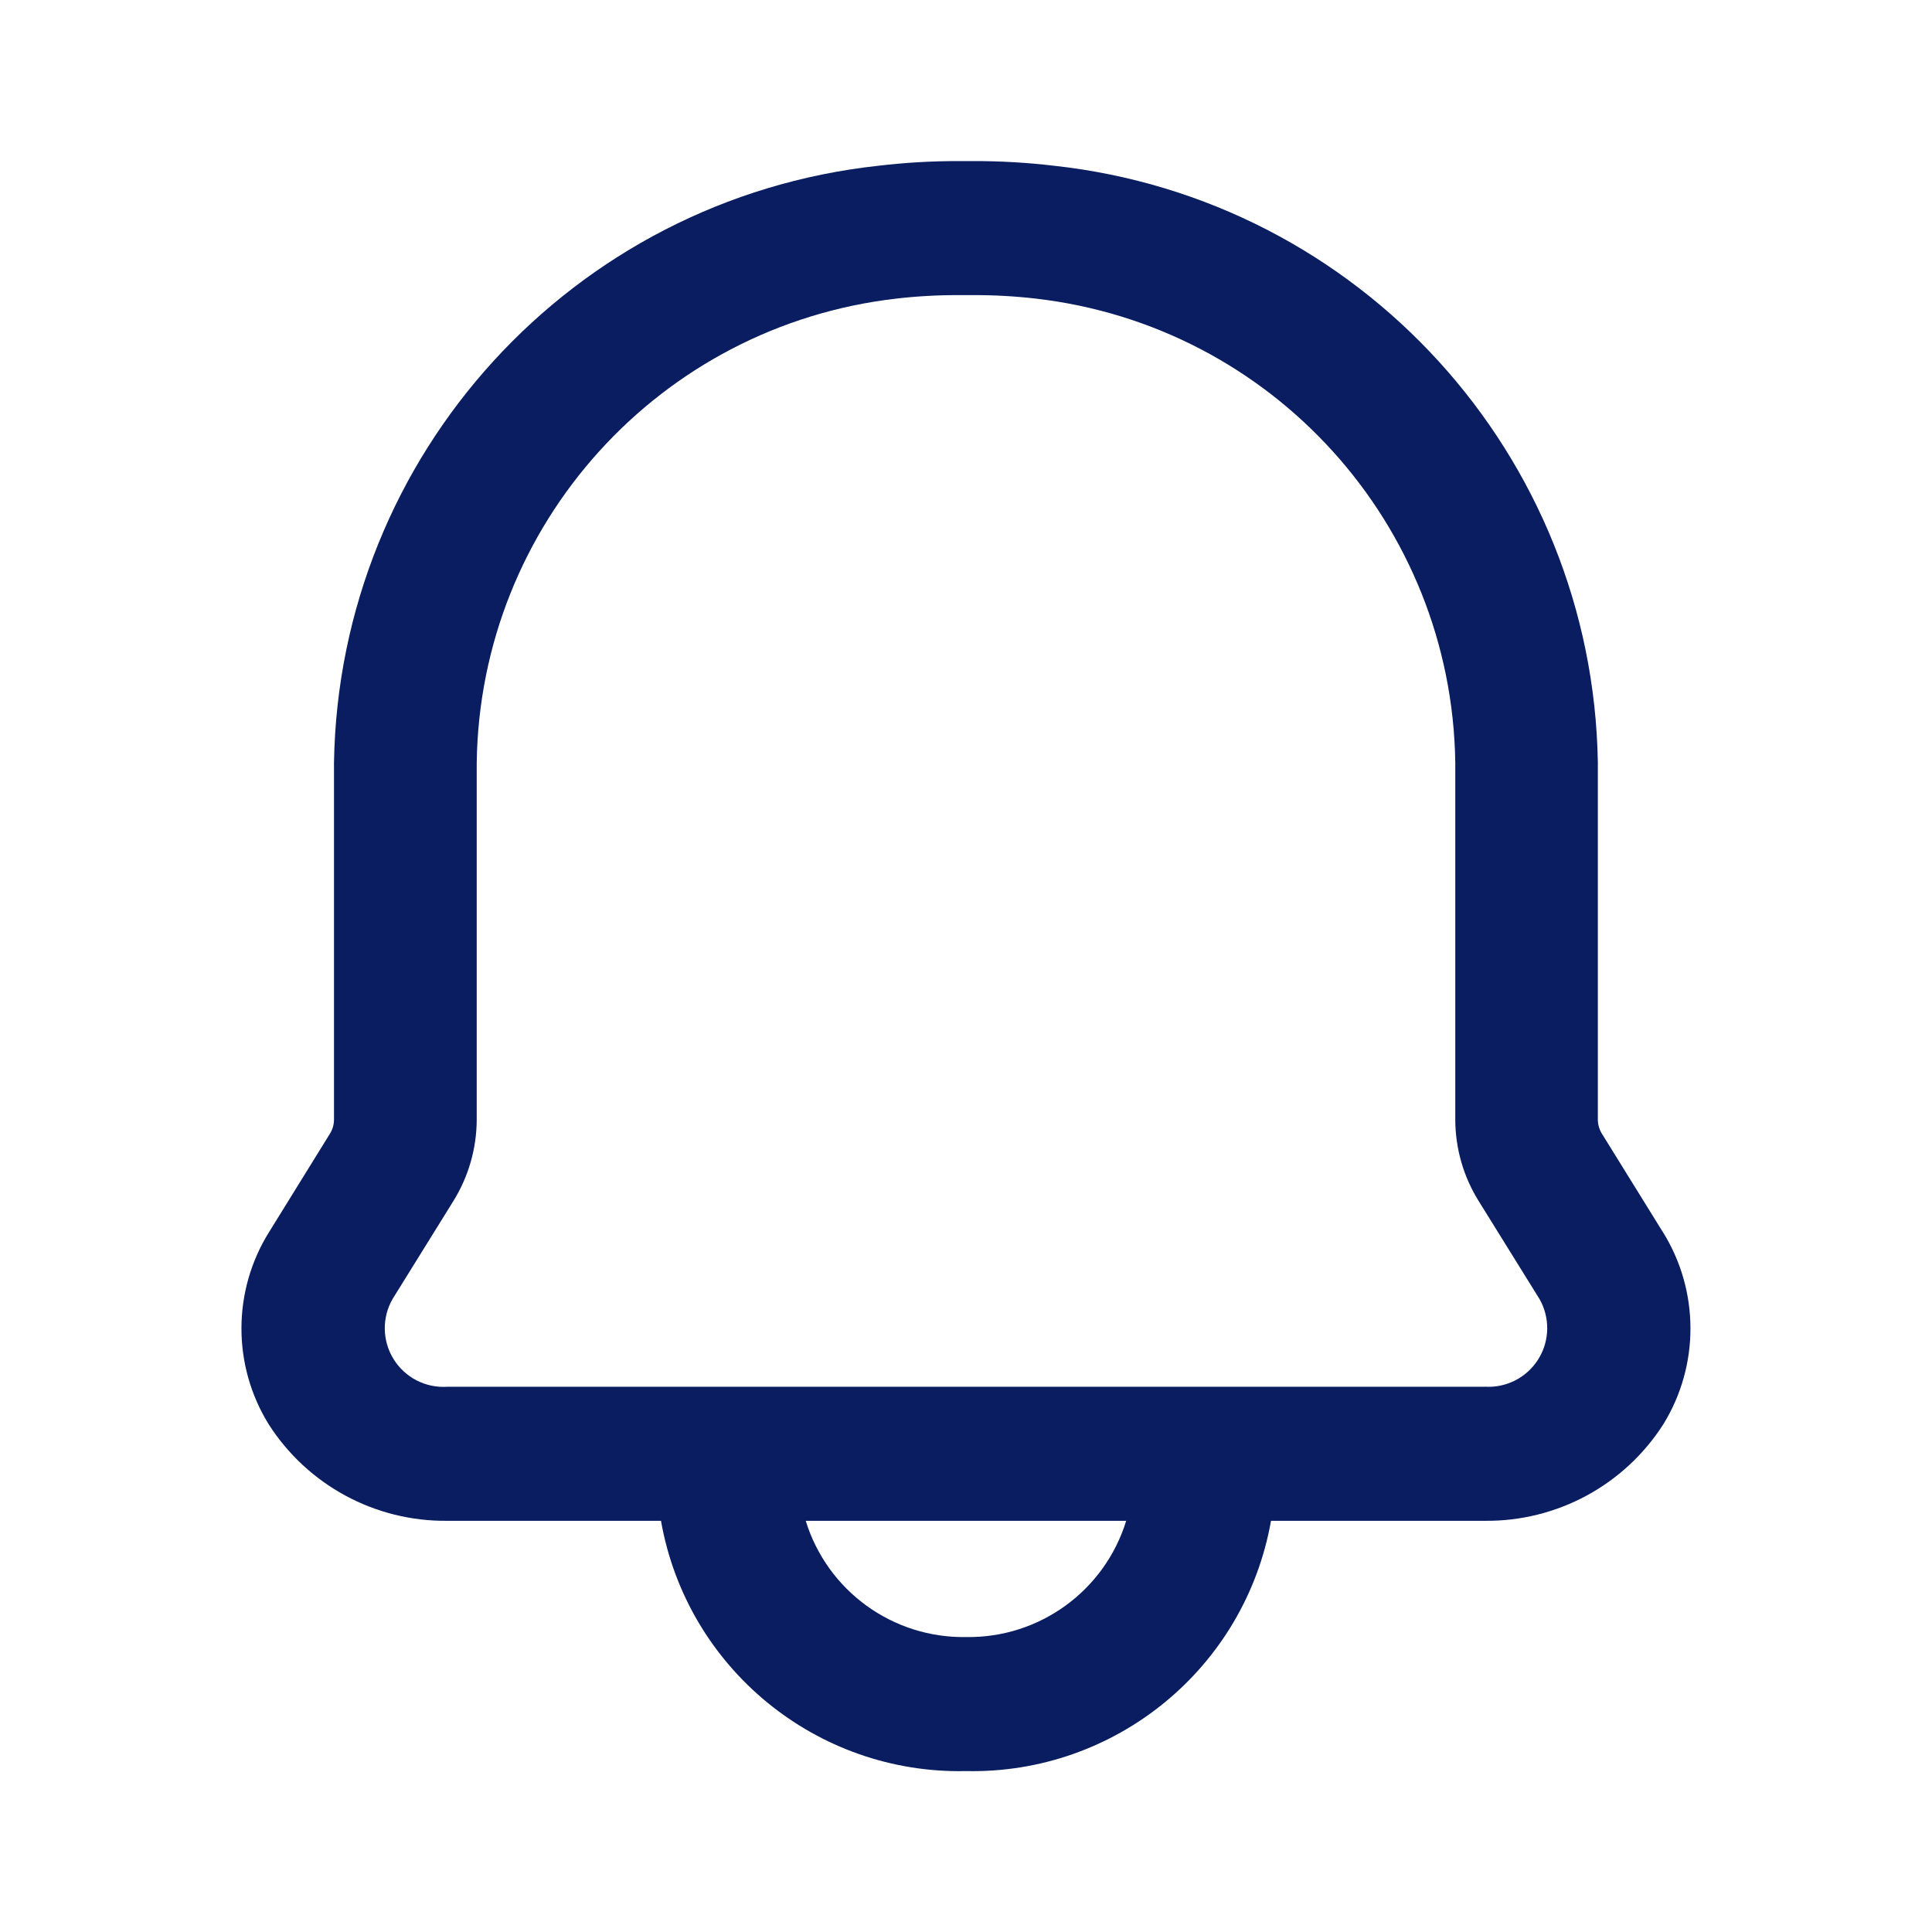
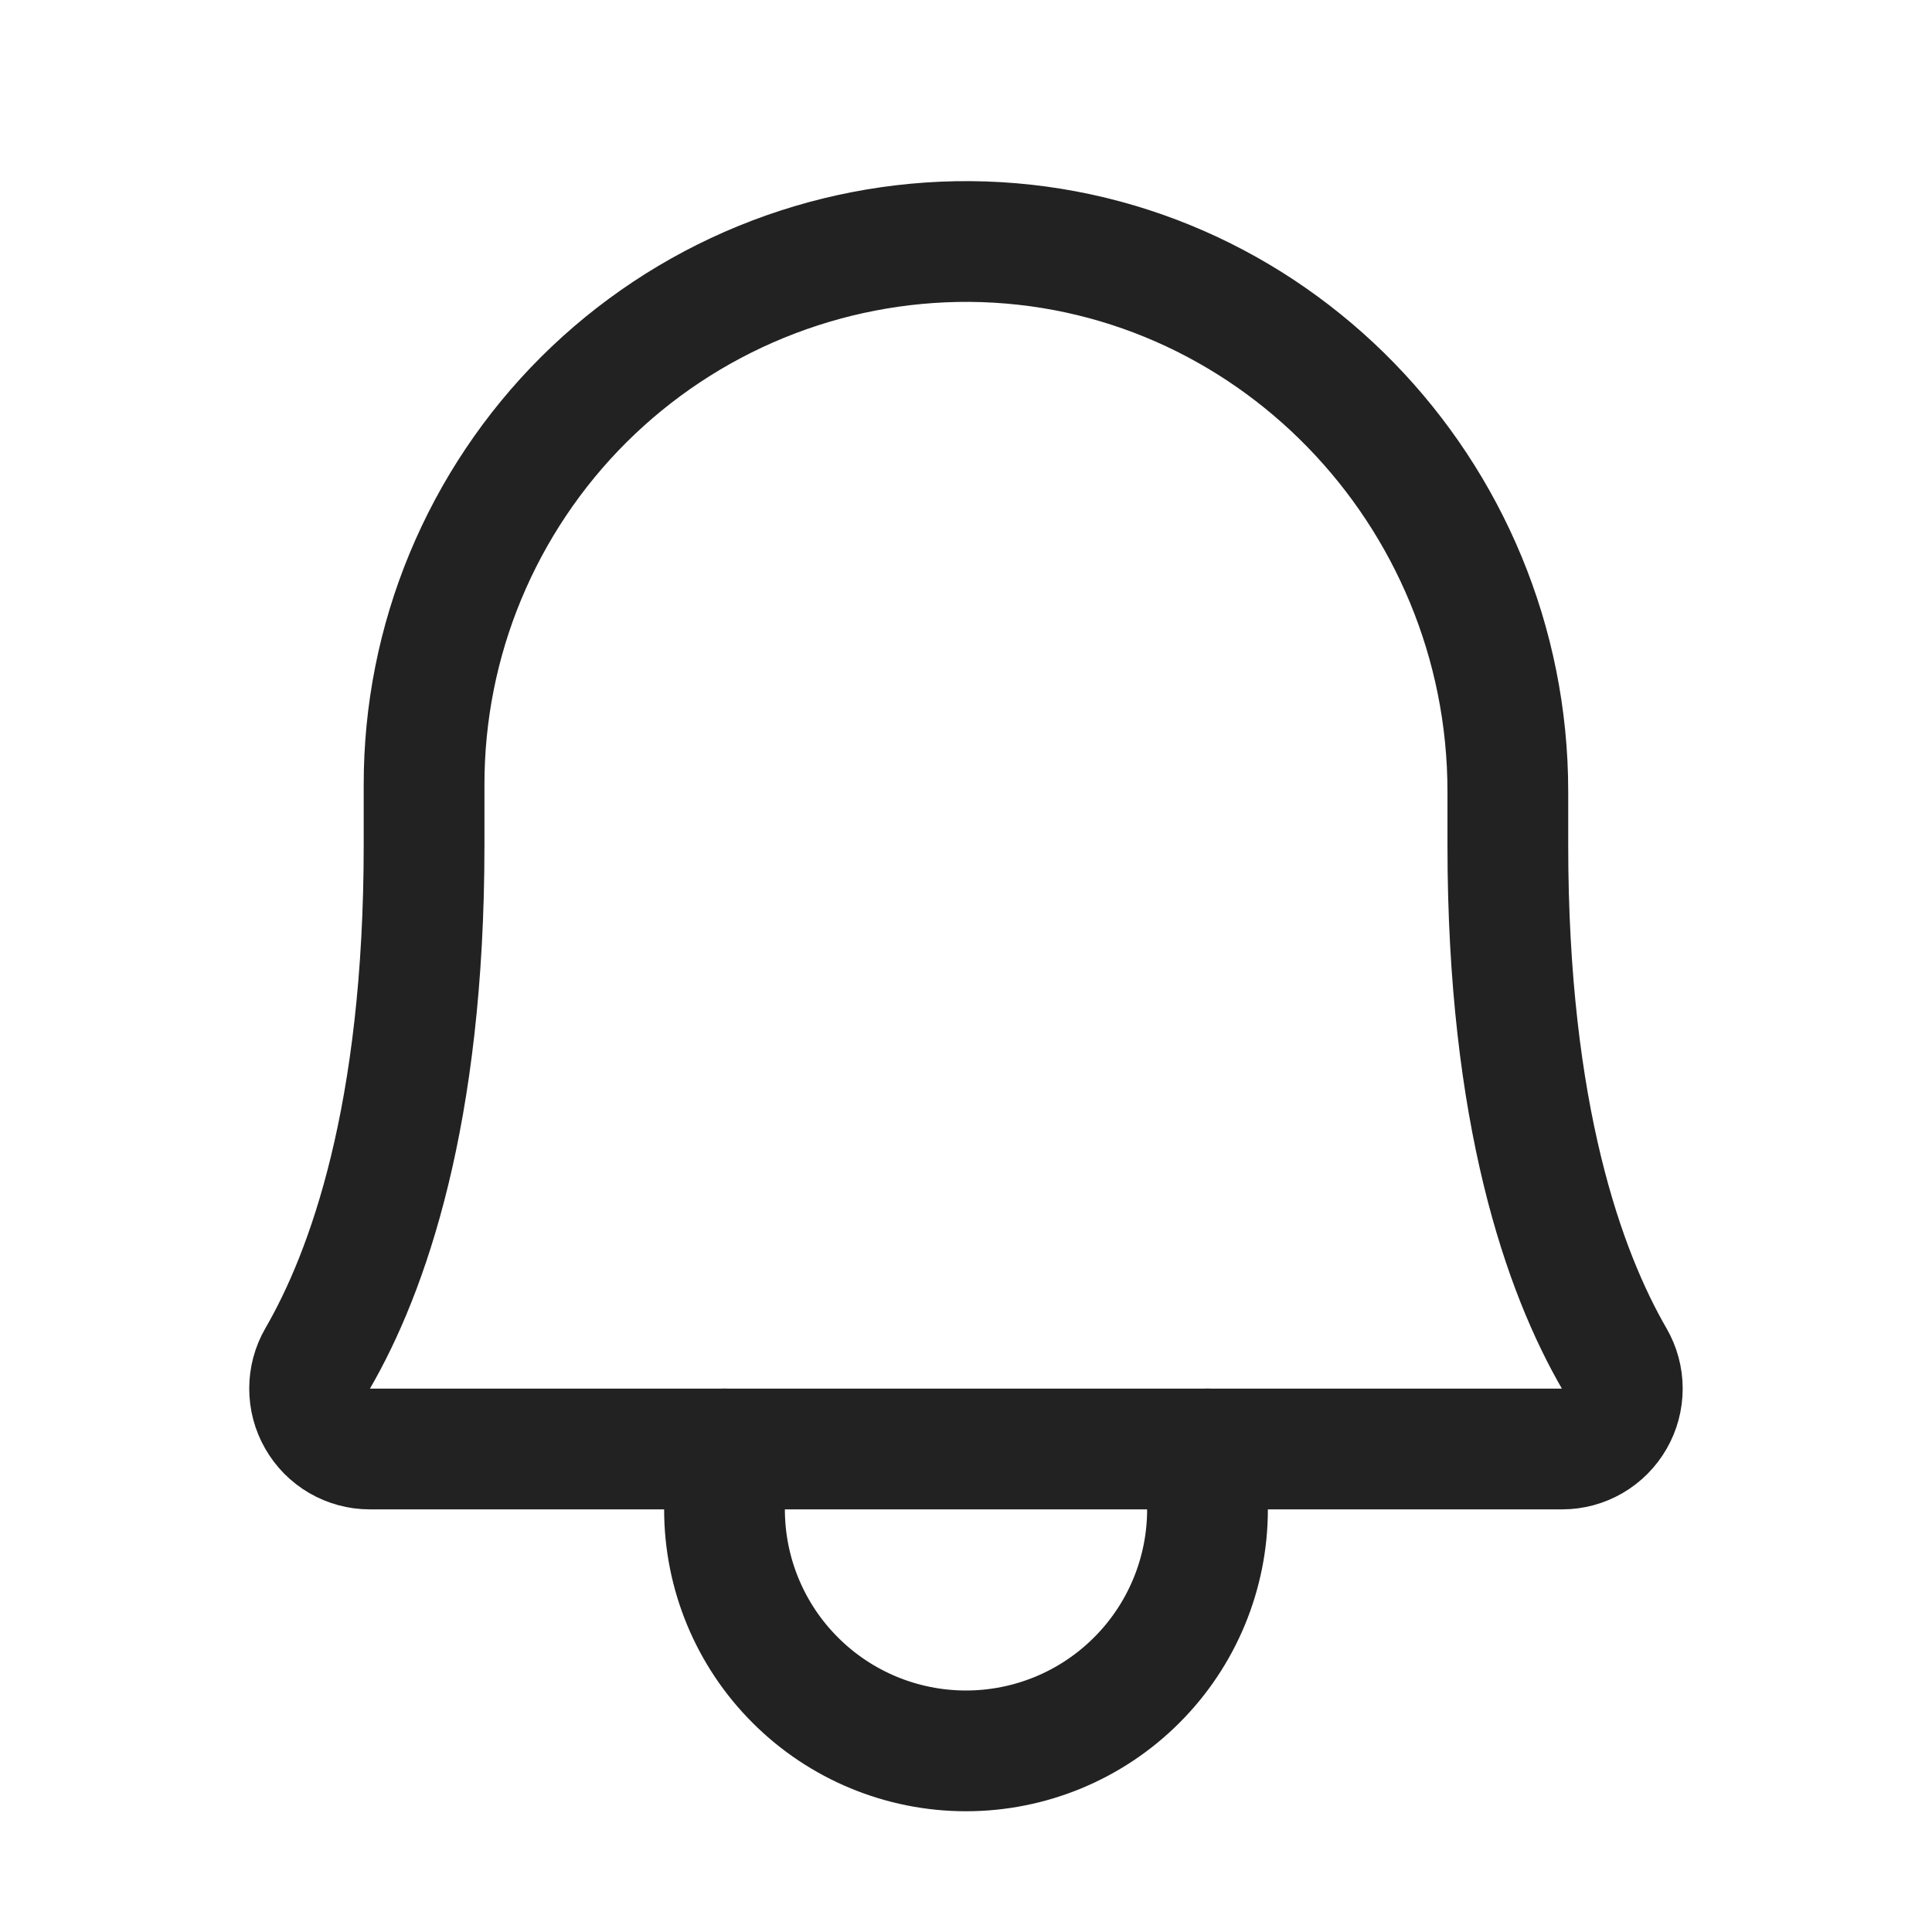
- <svg xmlns="http://www.w3.org/2000/svg" id="btn_alret" width="24" height="24" viewBox="0 0 24 24">
-   <defs>
-     <clipPath id="clip-path">
-       <rect id="사각형_1623" data-name="사각형 1623" width="18" height="20" fill="#091d60" />
-     </clipPath>
-   </defs>
-   <rect id="사각형_605" data-name="사각형 605" width="24" height="24" fill="none" />
-   <g id="그룹_1191" data-name="그룹 1191" transform="translate(3 2)">
-     <g id="그룹_1190" data-name="그룹 1190" transform="translate(0 0)" clip-path="url(#clip-path)">
-       <path id="패스_38172" data-name="패스 38172" d="M17.654,13.3,16.9,12.083a.333.333,0,0,1-.051-.174V7.471A7.582,7.582,0,0,0,10.094.058,8.4,8.4,0,0,0,9.088,0H8.912a8.361,8.361,0,0,0-1,.058A7.582,7.582,0,0,0,1.149,7.471v4.438a.333.333,0,0,1-.051.174L.345,13.3a2.263,2.263,0,0,0-.008,2.391,2.6,2.6,0,0,0,2.219,1.2H5.211A3.763,3.763,0,0,0,9,20a3.766,3.766,0,0,0,3.789-3.109h2.655a2.6,2.6,0,0,0,2.219-1.2,2.268,2.268,0,0,0-.009-2.392M9,18.335a2.048,2.048,0,0,1-1.991-1.444H10.99A2.047,2.047,0,0,1,9,18.335m6.445-3.109H2.556a.729.729,0,0,1-.679-1.091l.753-1.213a1.93,1.93,0,0,0,.292-1.013V7.471A5.885,5.885,0,0,1,8.136,1.708a6.571,6.571,0,0,1,.776-.043h.176a6.571,6.571,0,0,1,.776.043,5.886,5.886,0,0,1,5.214,5.762v4.438a1.919,1.919,0,0,0,.292,1.013l.753,1.213a.729.729,0,0,1-.679,1.091" transform="translate(0 0.001)" fill="#091d60" />
-     </g>
-   </g>
+ <svg xmlns="http://www.w3.org/2000/svg" width="24" height="24" viewBox="0 0 24 24" fill="none">
+   <path d="M5.268 9.75C5.267 8.861 5.441 7.98 5.782 7.159C6.123 6.338 6.622 5.592 7.252 4.964C7.882 4.337 8.63 3.84 9.453 3.503C10.276 3.166 11.157 2.995 12.046 3C15.759 3.028 18.731 6.113 18.731 9.834V10.5C18.731 13.856 19.434 15.806 20.052 16.875C20.118 16.989 20.153 17.118 20.153 17.249C20.153 17.381 20.119 17.51 20.053 17.624C19.988 17.738 19.893 17.833 19.78 17.899C19.666 17.965 19.537 18 19.406 18H4.593C4.462 18 4.333 17.965 4.219 17.899C4.105 17.833 4.011 17.738 3.946 17.624C3.88 17.51 3.846 17.381 3.846 17.249C3.846 17.118 3.88 16.989 3.946 16.875C4.565 15.806 5.268 13.856 5.268 10.5V9.75Z" stroke="#222222" stroke-width="1.5" stroke-linecap="round" stroke-linejoin="round" />
+   <path d="M9 18V18.75C9 19.546 9.316 20.309 9.879 20.871C10.441 21.434 11.204 21.75 12 21.75C12.796 21.75 13.559 21.434 14.121 20.871C14.684 20.309 15 19.546 15 18.75V18" stroke="#222222" stroke-width="1.5" stroke-linecap="round" stroke-linejoin="round" />
</svg>
